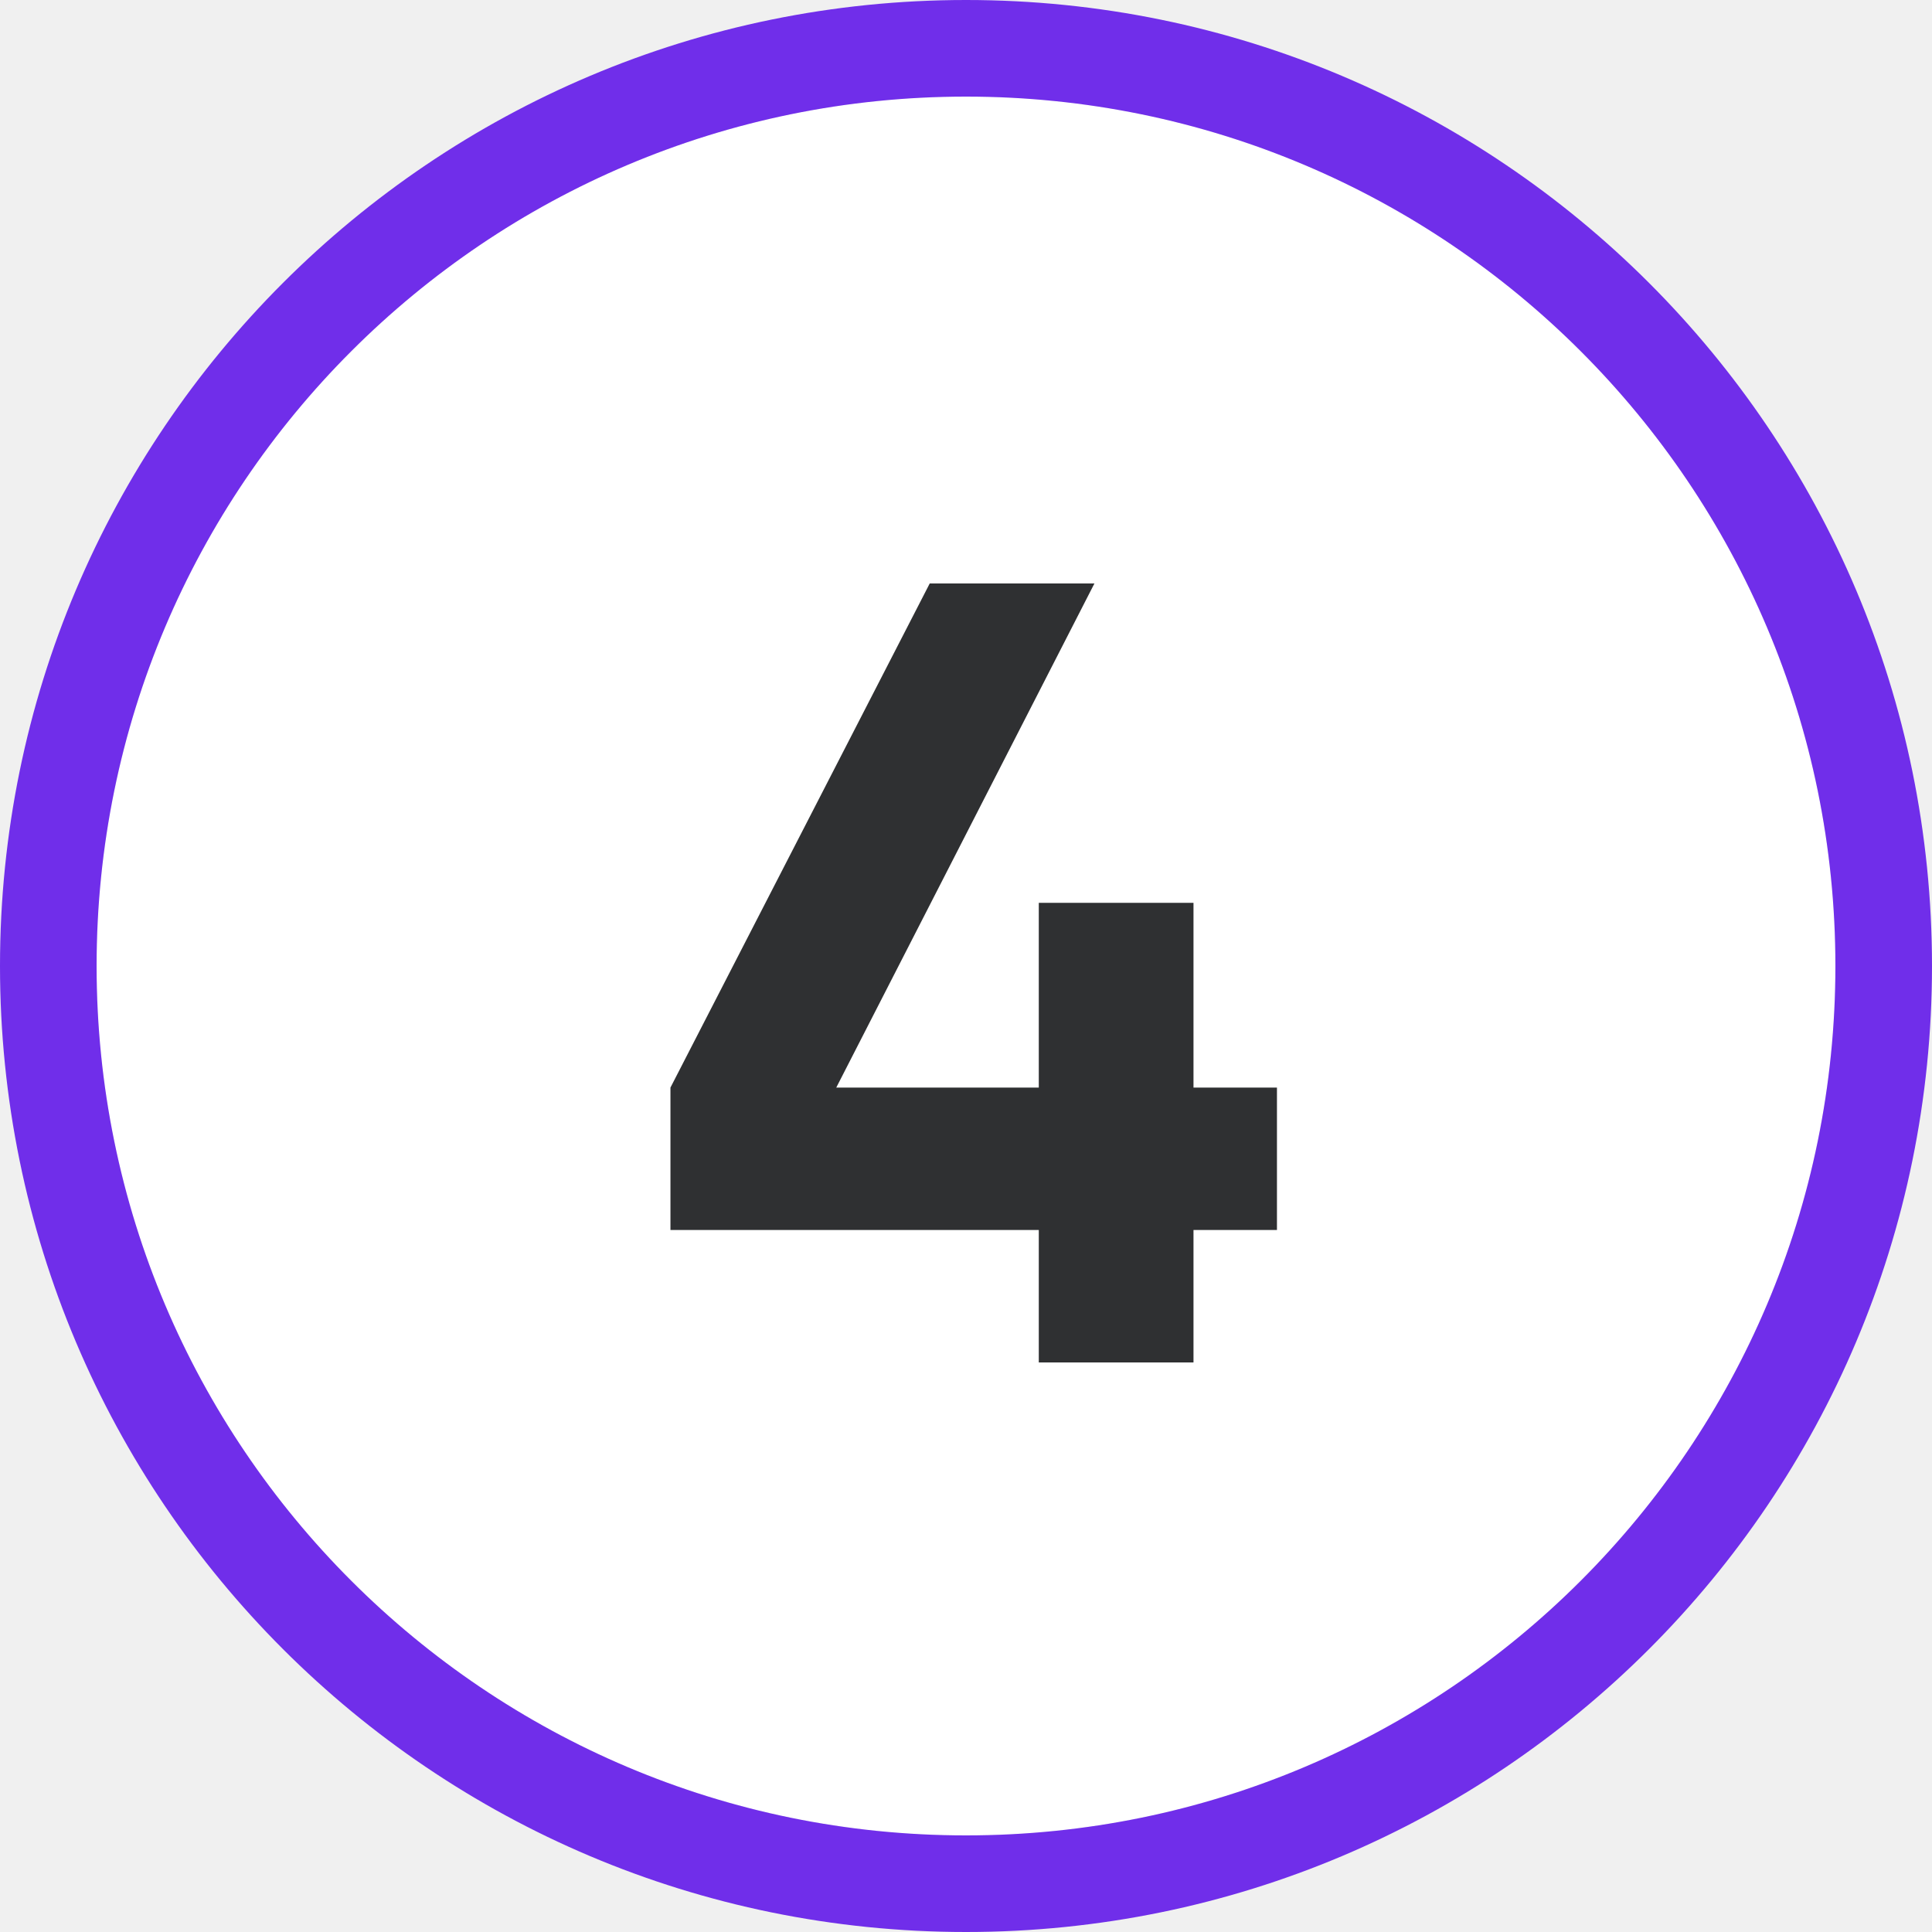
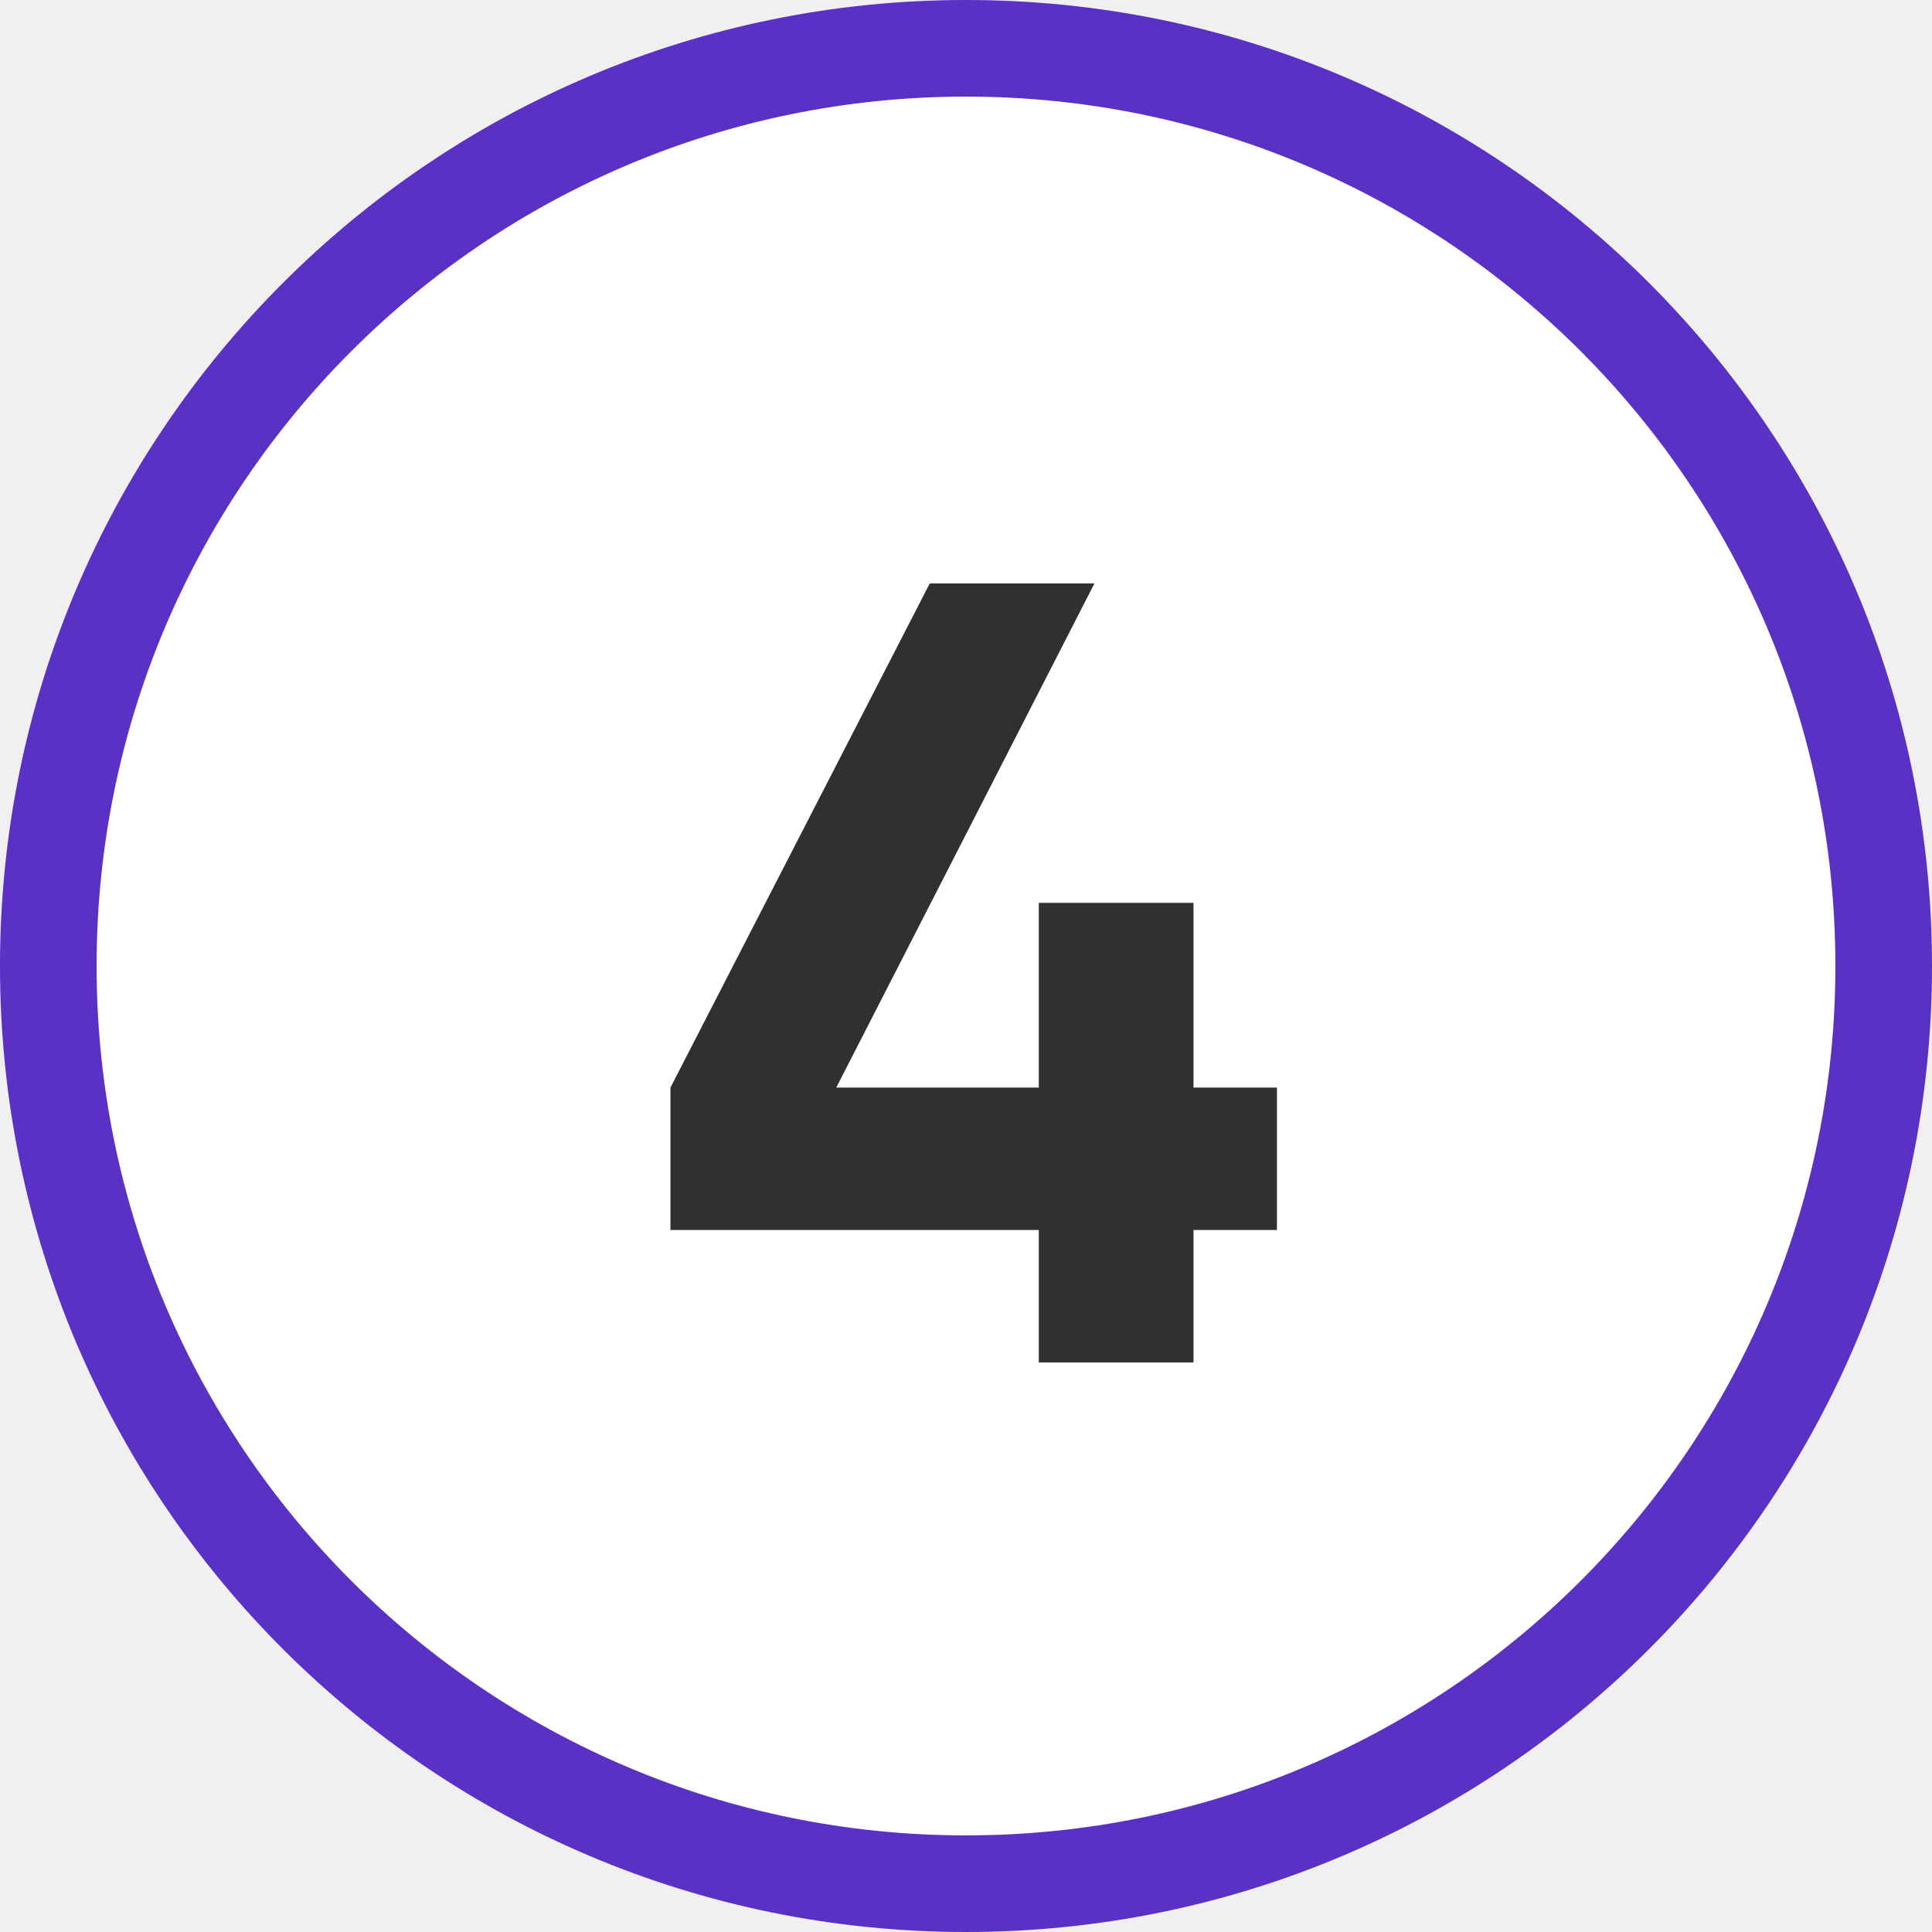
<svg xmlns="http://www.w3.org/2000/svg" width="40" height="40" viewBox="0 0 40 40" fill="none">
  <path d="M38 20C38 29.941 29.941 38 20 38C10.059 38 2 29.941 2 20C2 10.059 10.059 2 20 2C29.941 2 38 10.059 38 20Z" fill="white" />
-   <path fill-rule="evenodd" clip-rule="evenodd" d="M40 20C40 31.046 31.046 40 20 40C8.954 40 0 31.046 0 20C0 8.954 8.954 0 20 0C31.046 0 40 8.954 40 20ZM20 38C29.941 38 38 29.941 38 20C38 10.059 29.941 2 20 2C10.059 2 2 10.059 2 20C2 29.941 10.059 38 20 38Z" fill="#702eea" />
+   <path fill-rule="evenodd" clip-rule="evenodd" d="M40 20C40 31.046 31.046 40 20 40C8.954 40 0 31.046 0 20C0 8.954 8.954 0 20 0C31.046 0 40 8.954 40 20ZM20 38C29.941 38 38 29.941 38 20C38 10.059 29.941 2 20 2C10.059 2 2 10.059 2 20C2 29.941 10.059 38 20 38Z" fill="#5a30c5" />
  <path d="M24.71 22.517H26.438V25.466H24.71V28.208H21.507V25.466H13.881V22.517L19.249 12.08H22.659L17.314 22.517H21.507V18.692H24.71V22.517Z" fill="#2F3032" />
</svg>
